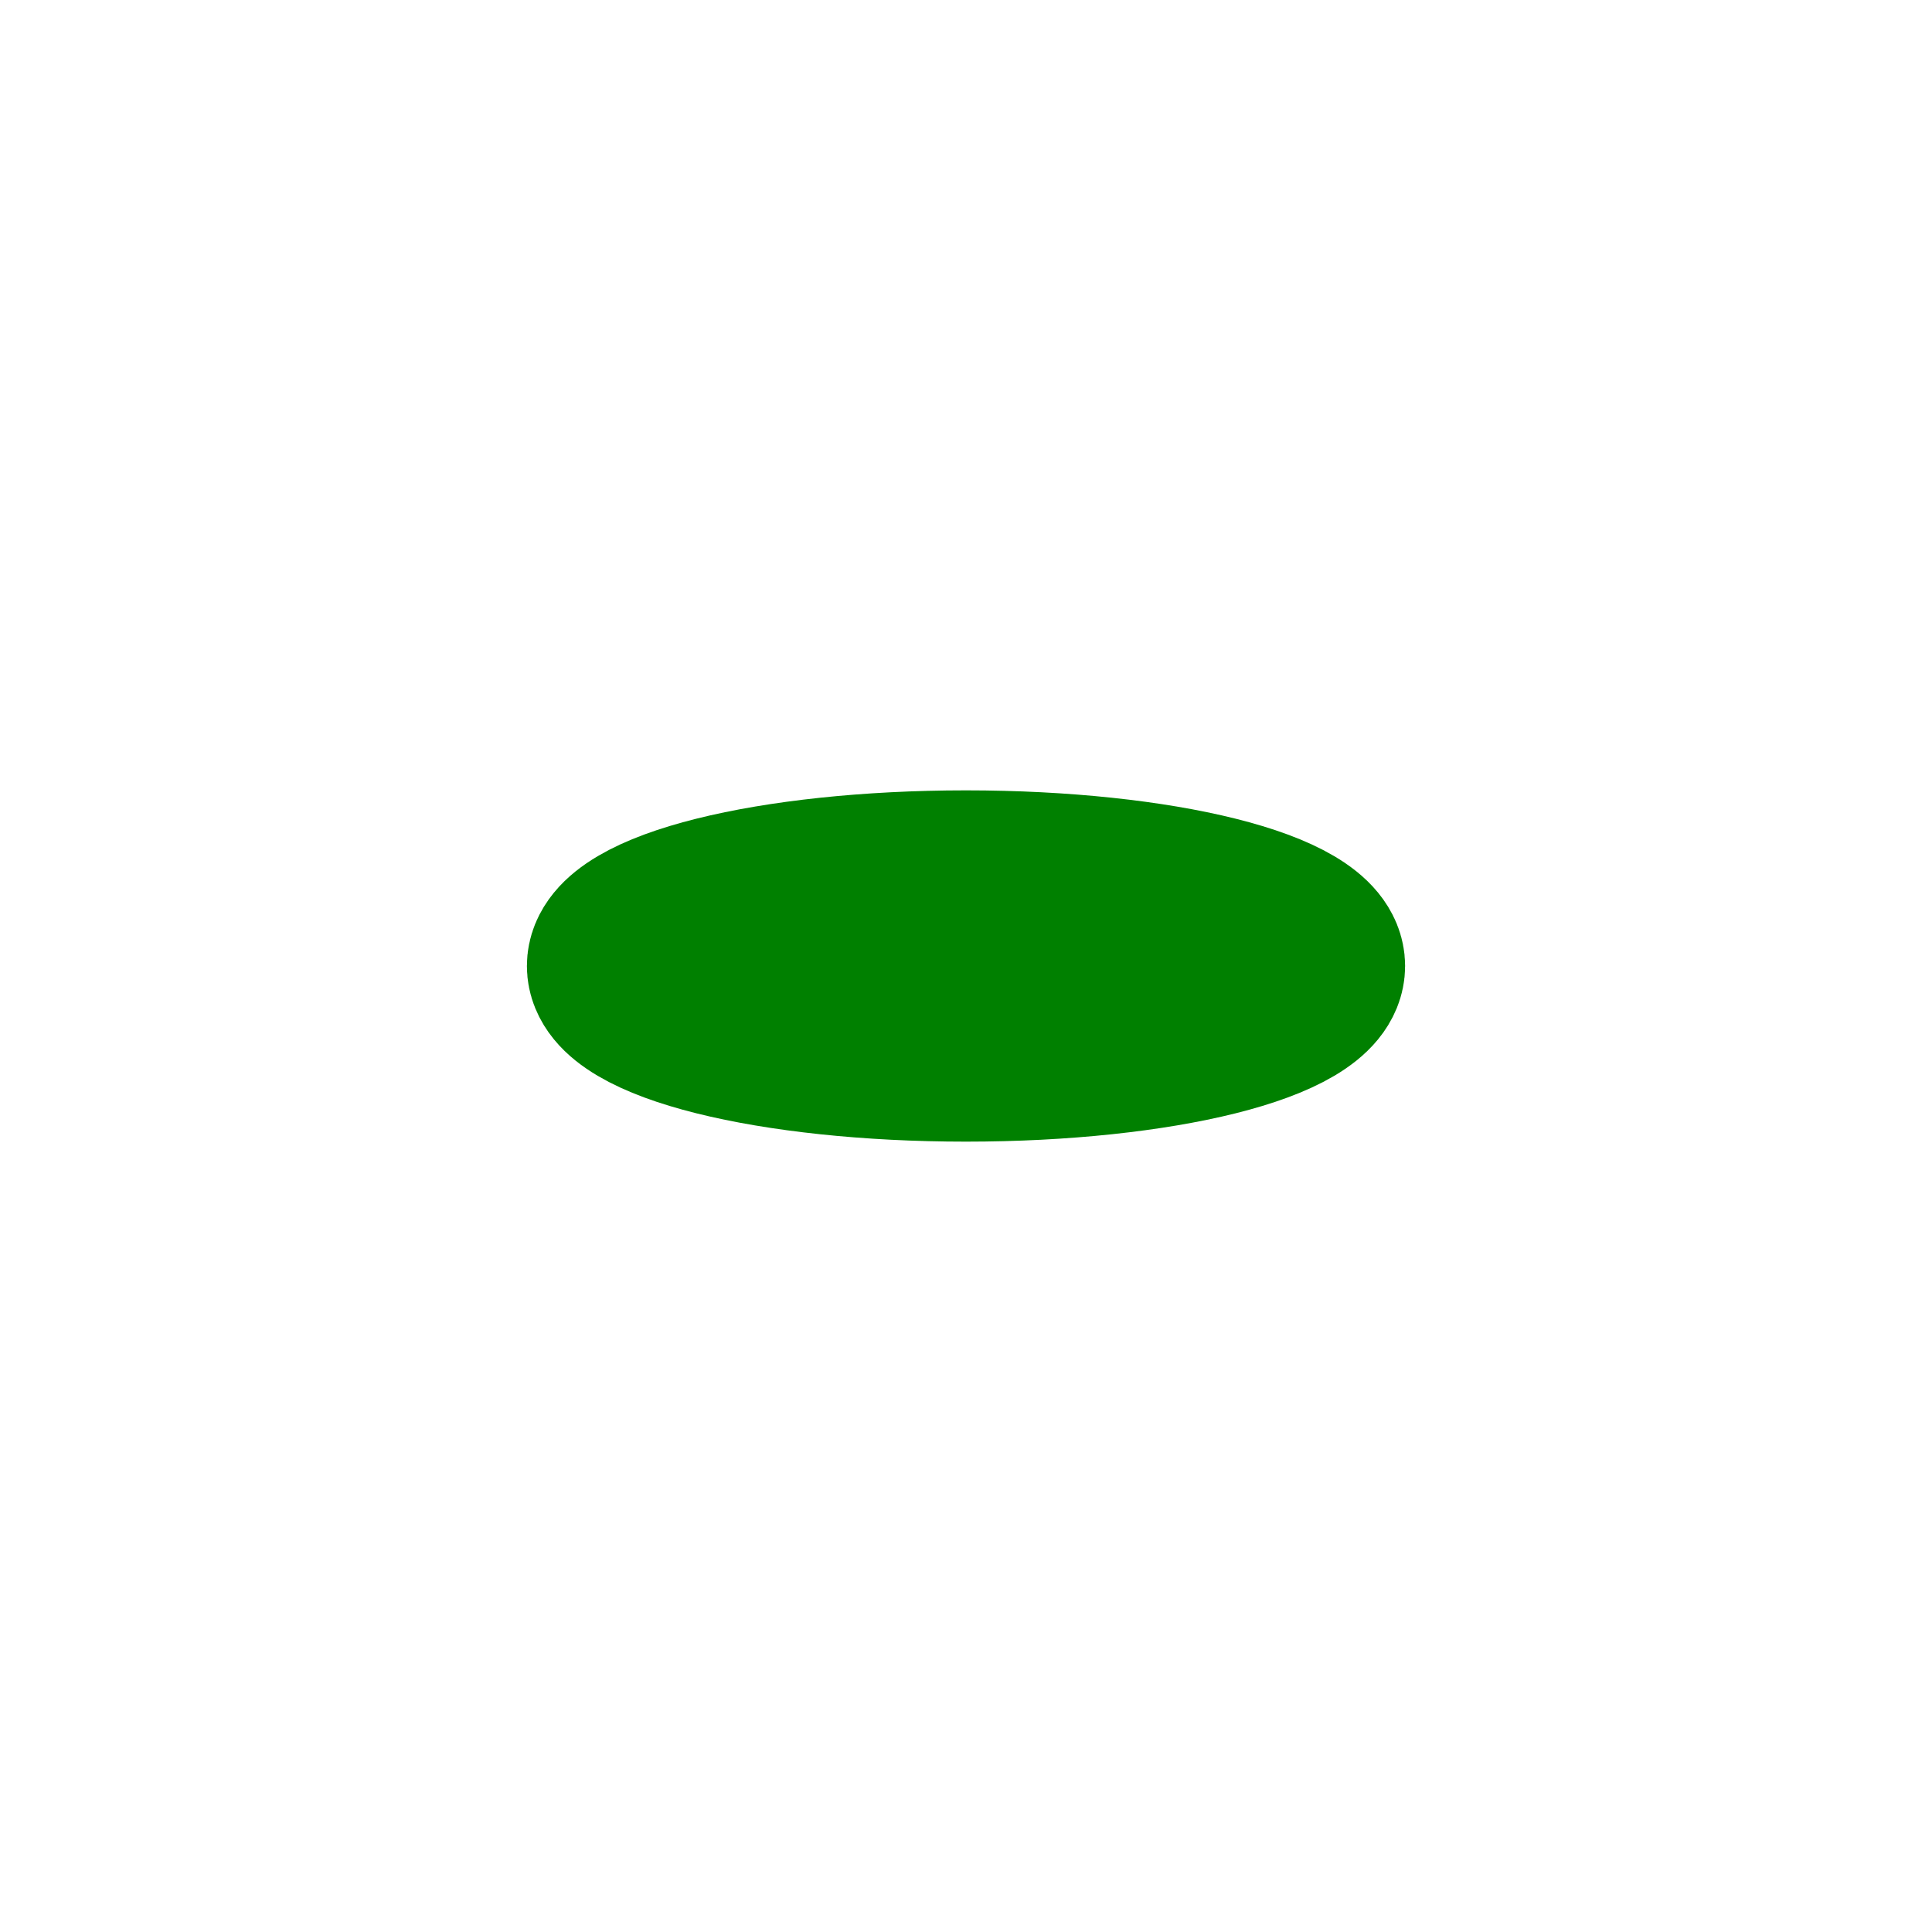
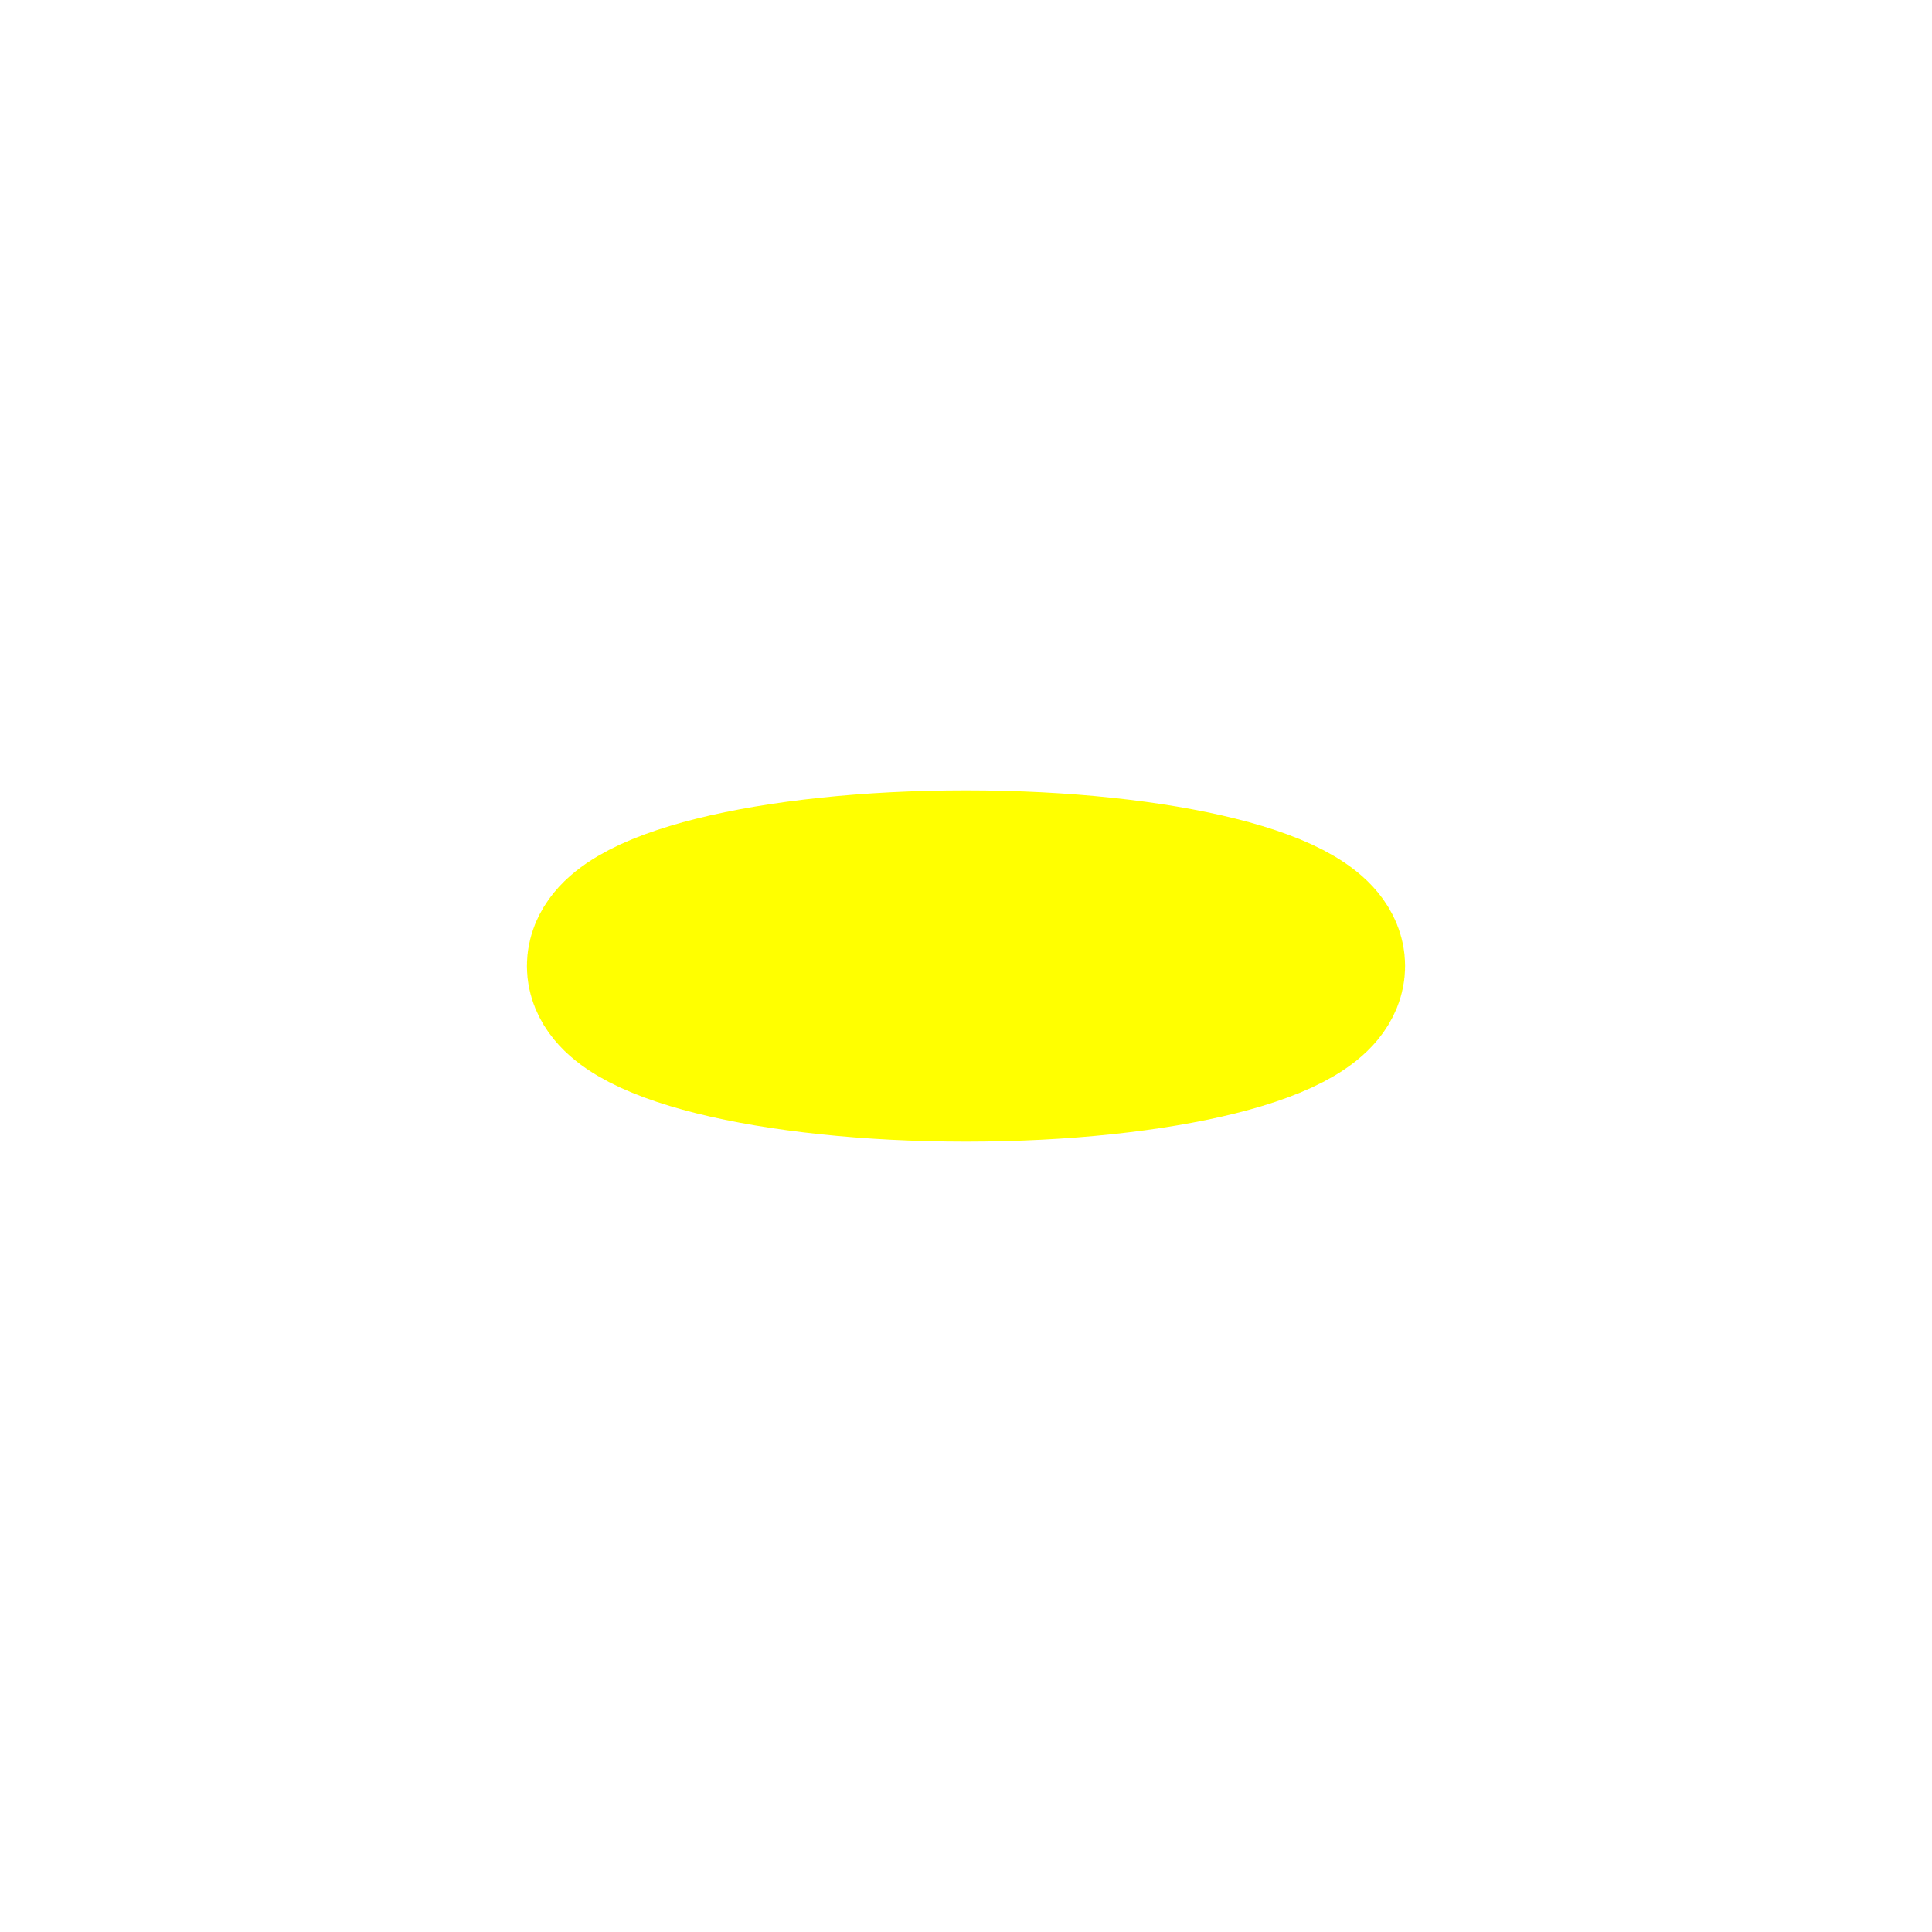
<svg xmlns="http://www.w3.org/2000/svg" id="app-game-body-board-regular-2d-ttt" viewBox="0 0 22 22">
-   <ellipse id="o-token" cx="11" cy="11" rx="4" ry="1" fill="none" stroke="green" stroke-width="2" />
+   <ellipse id="o-token" cx="11" cy="11" rx="4" ry="1" fill="none" stroke="yellow" stroke-width="2" />
</svg>
